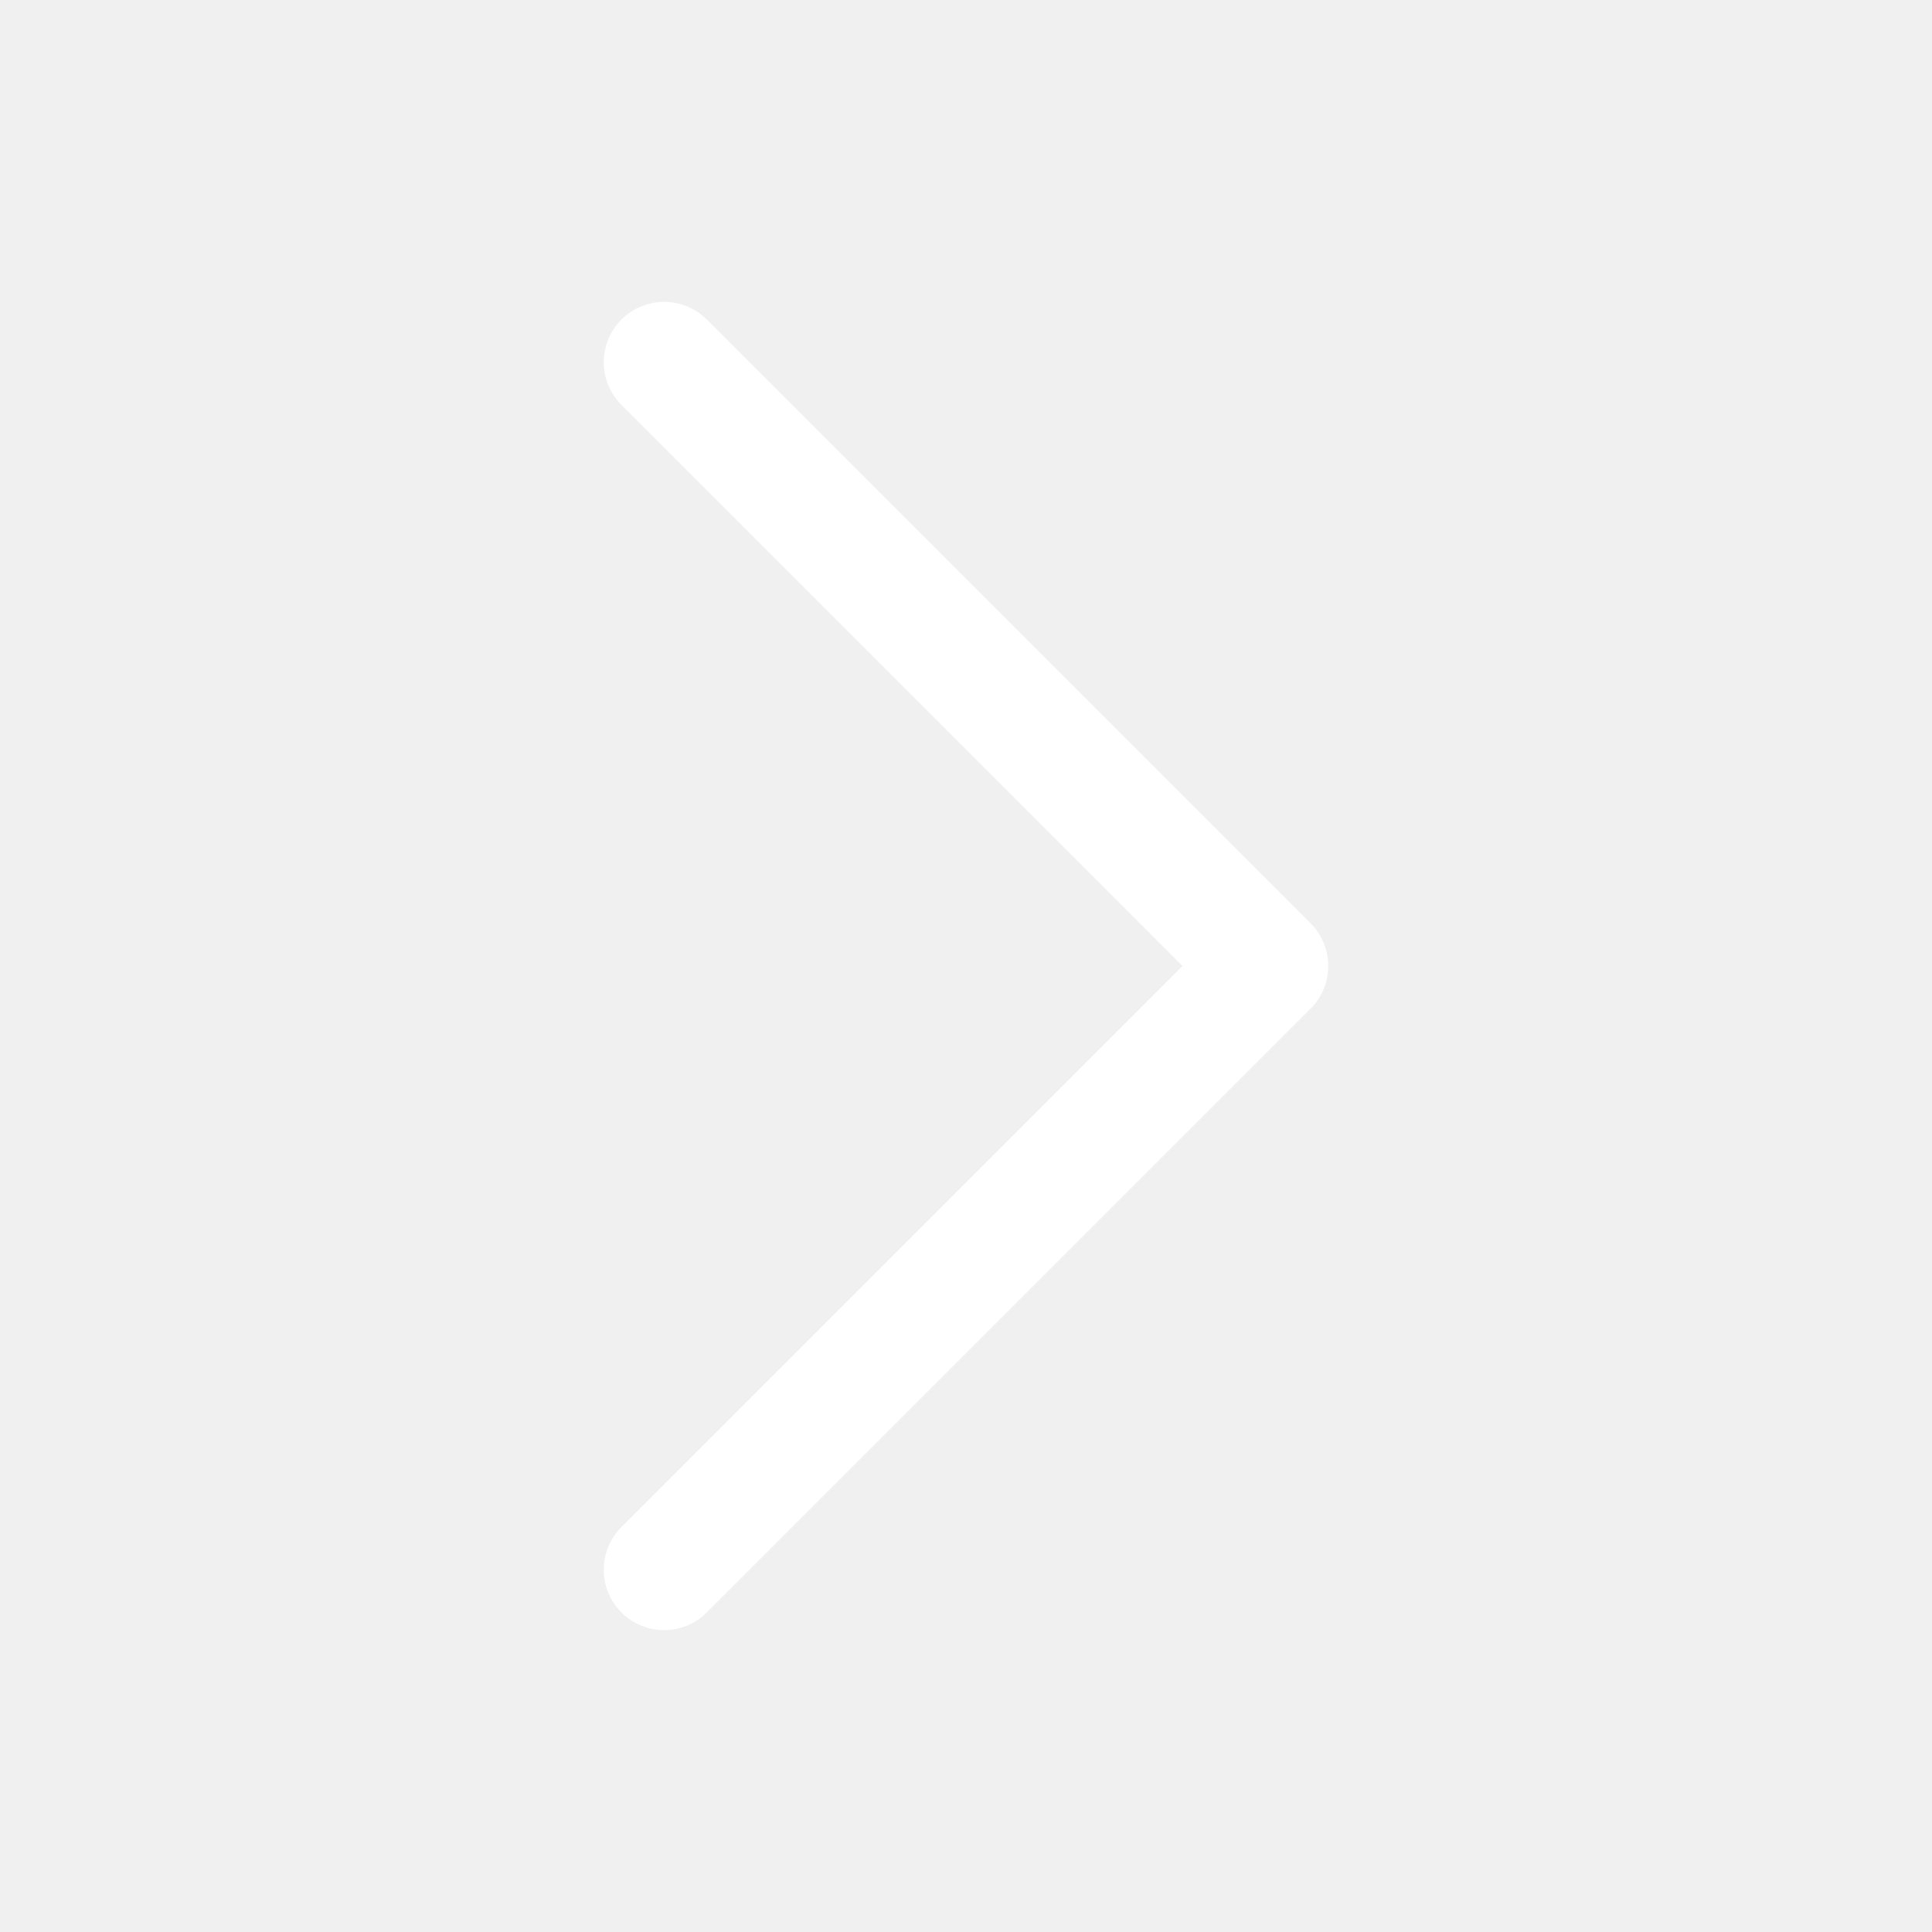
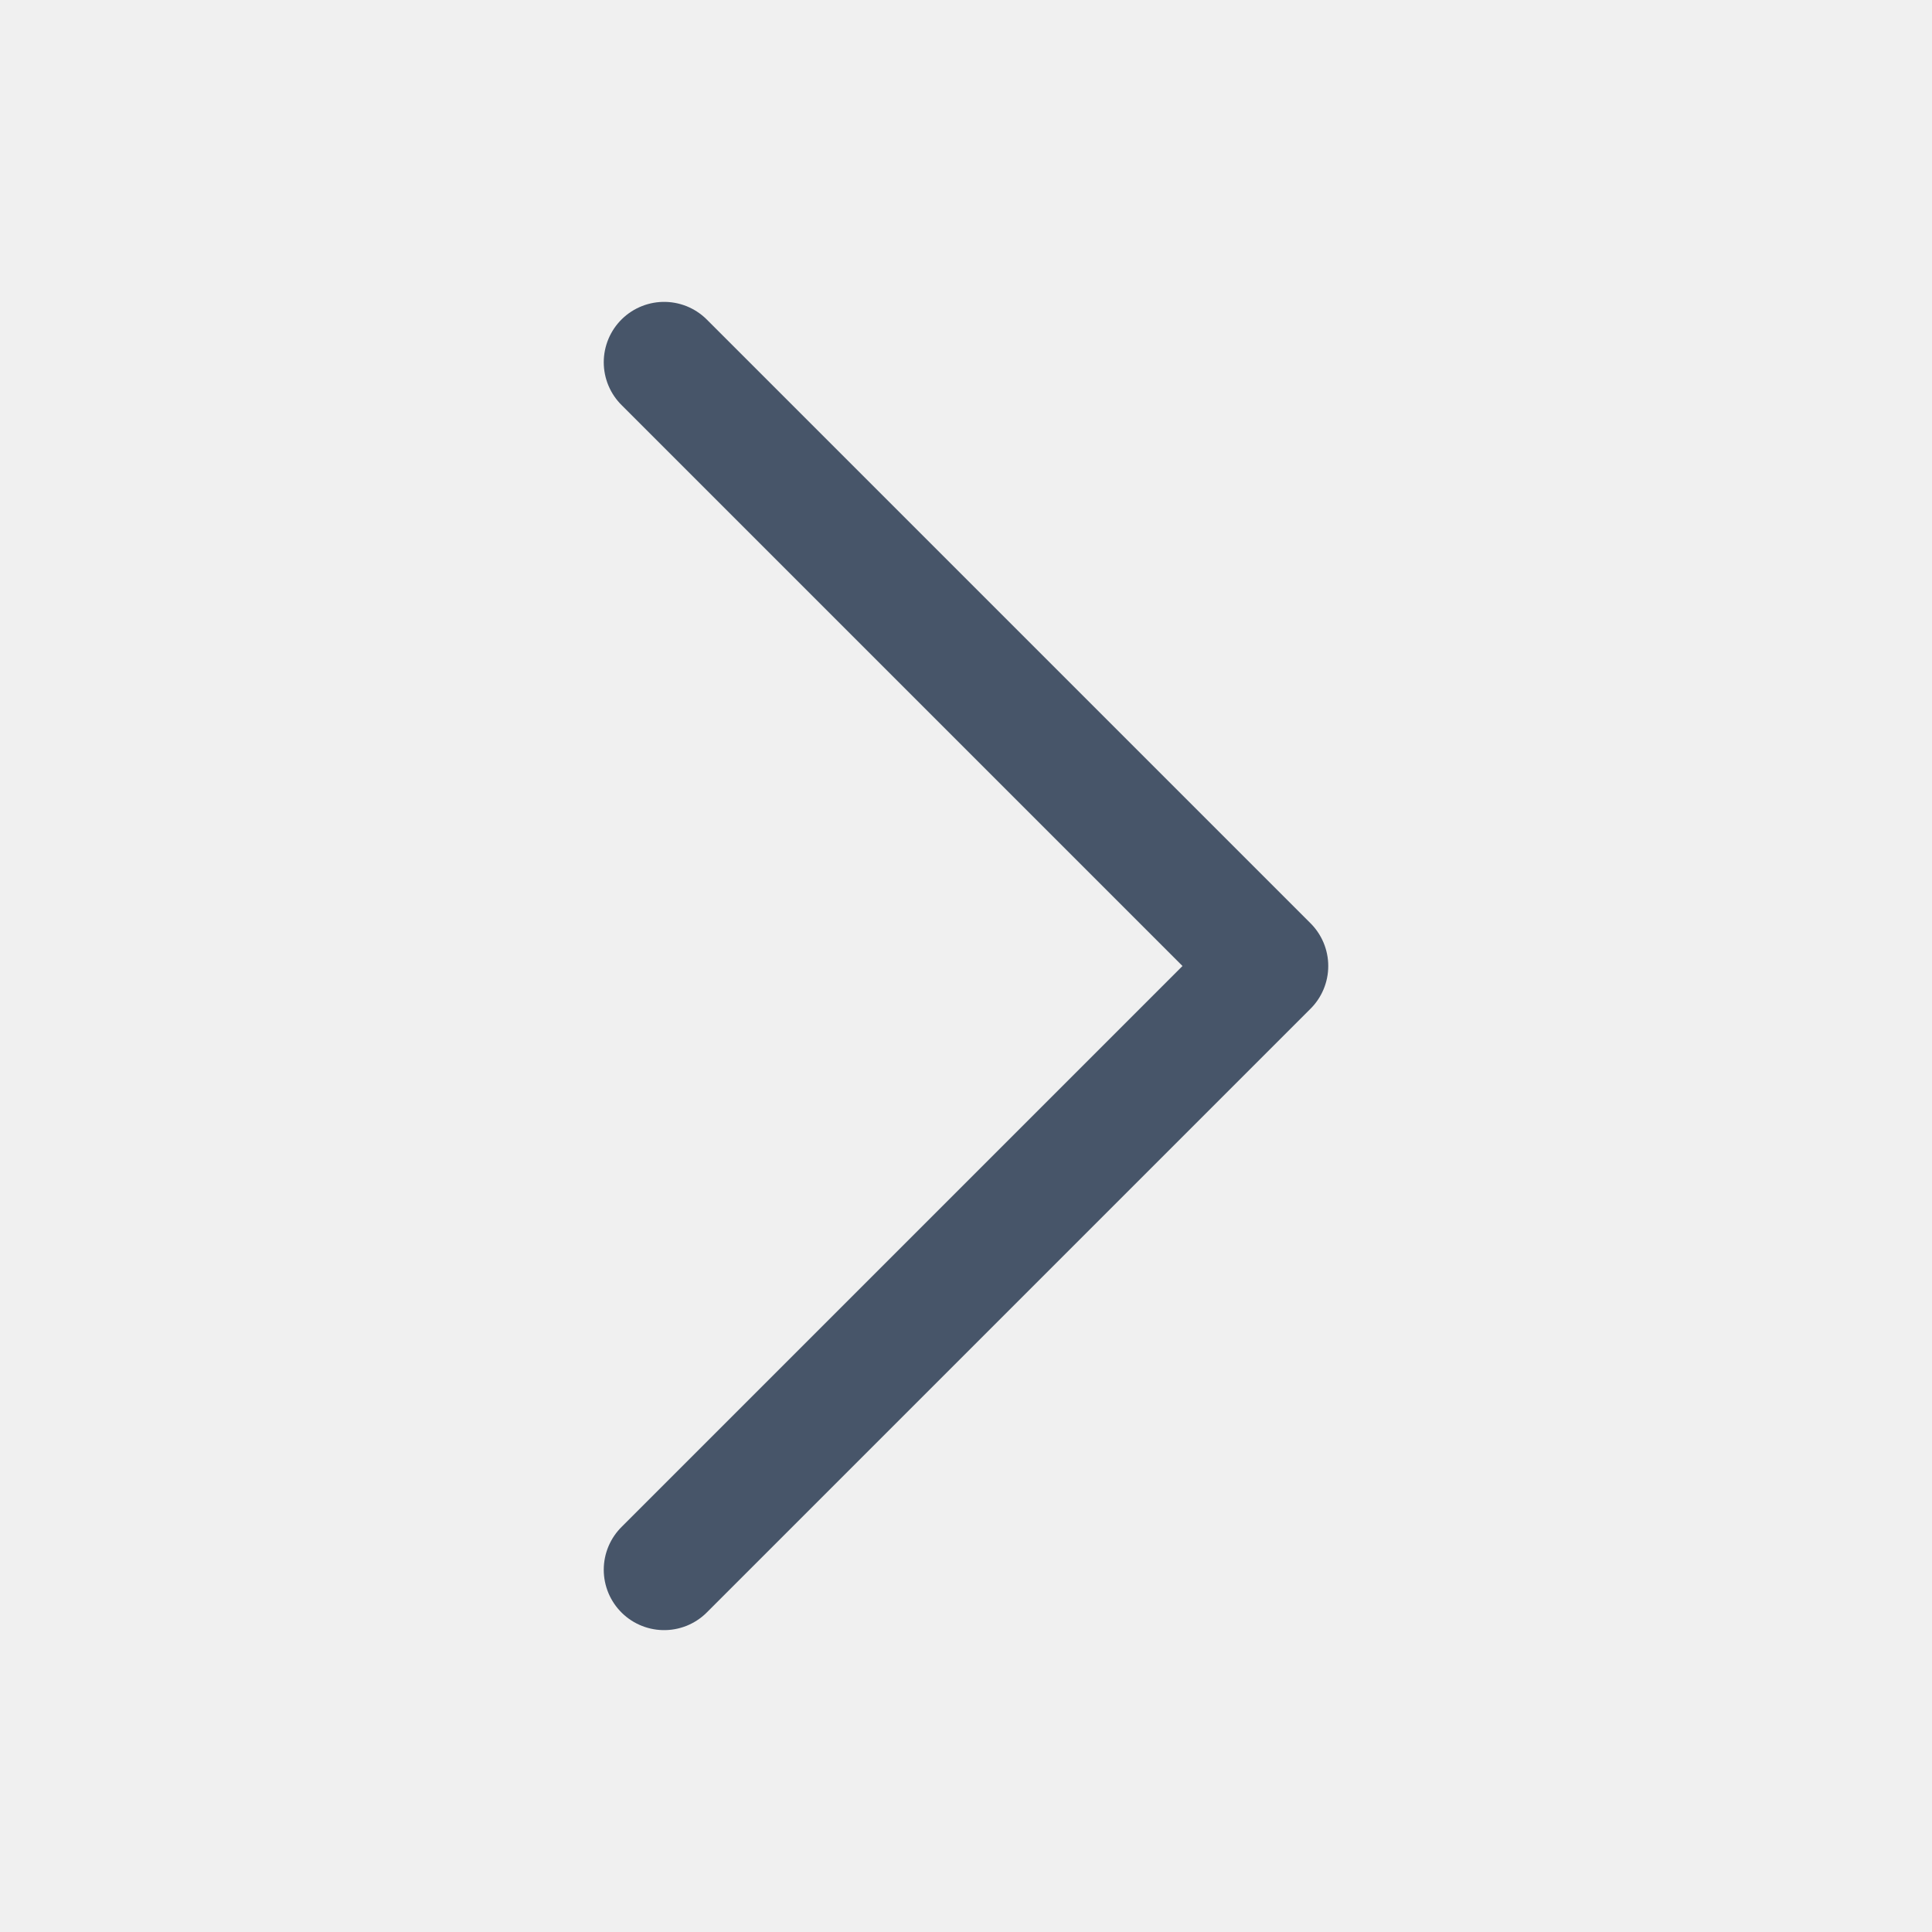
- <svg xmlns="http://www.w3.org/2000/svg" fill="none" viewBox="0 0 24 24" stroke-width="1.5" stroke="#fff" class="w-6 h-6">
+ <svg xmlns="http://www.w3.org/2000/svg" fill="none" viewBox="0 0 24 24" stroke-width="1.5" stroke="#475569" class="w-5 h-5">
  <path stroke-linecap="round" stroke-linejoin="round" d="M8.25 4.5l7.5 7.5-7.5 7.5" />
</svg>
